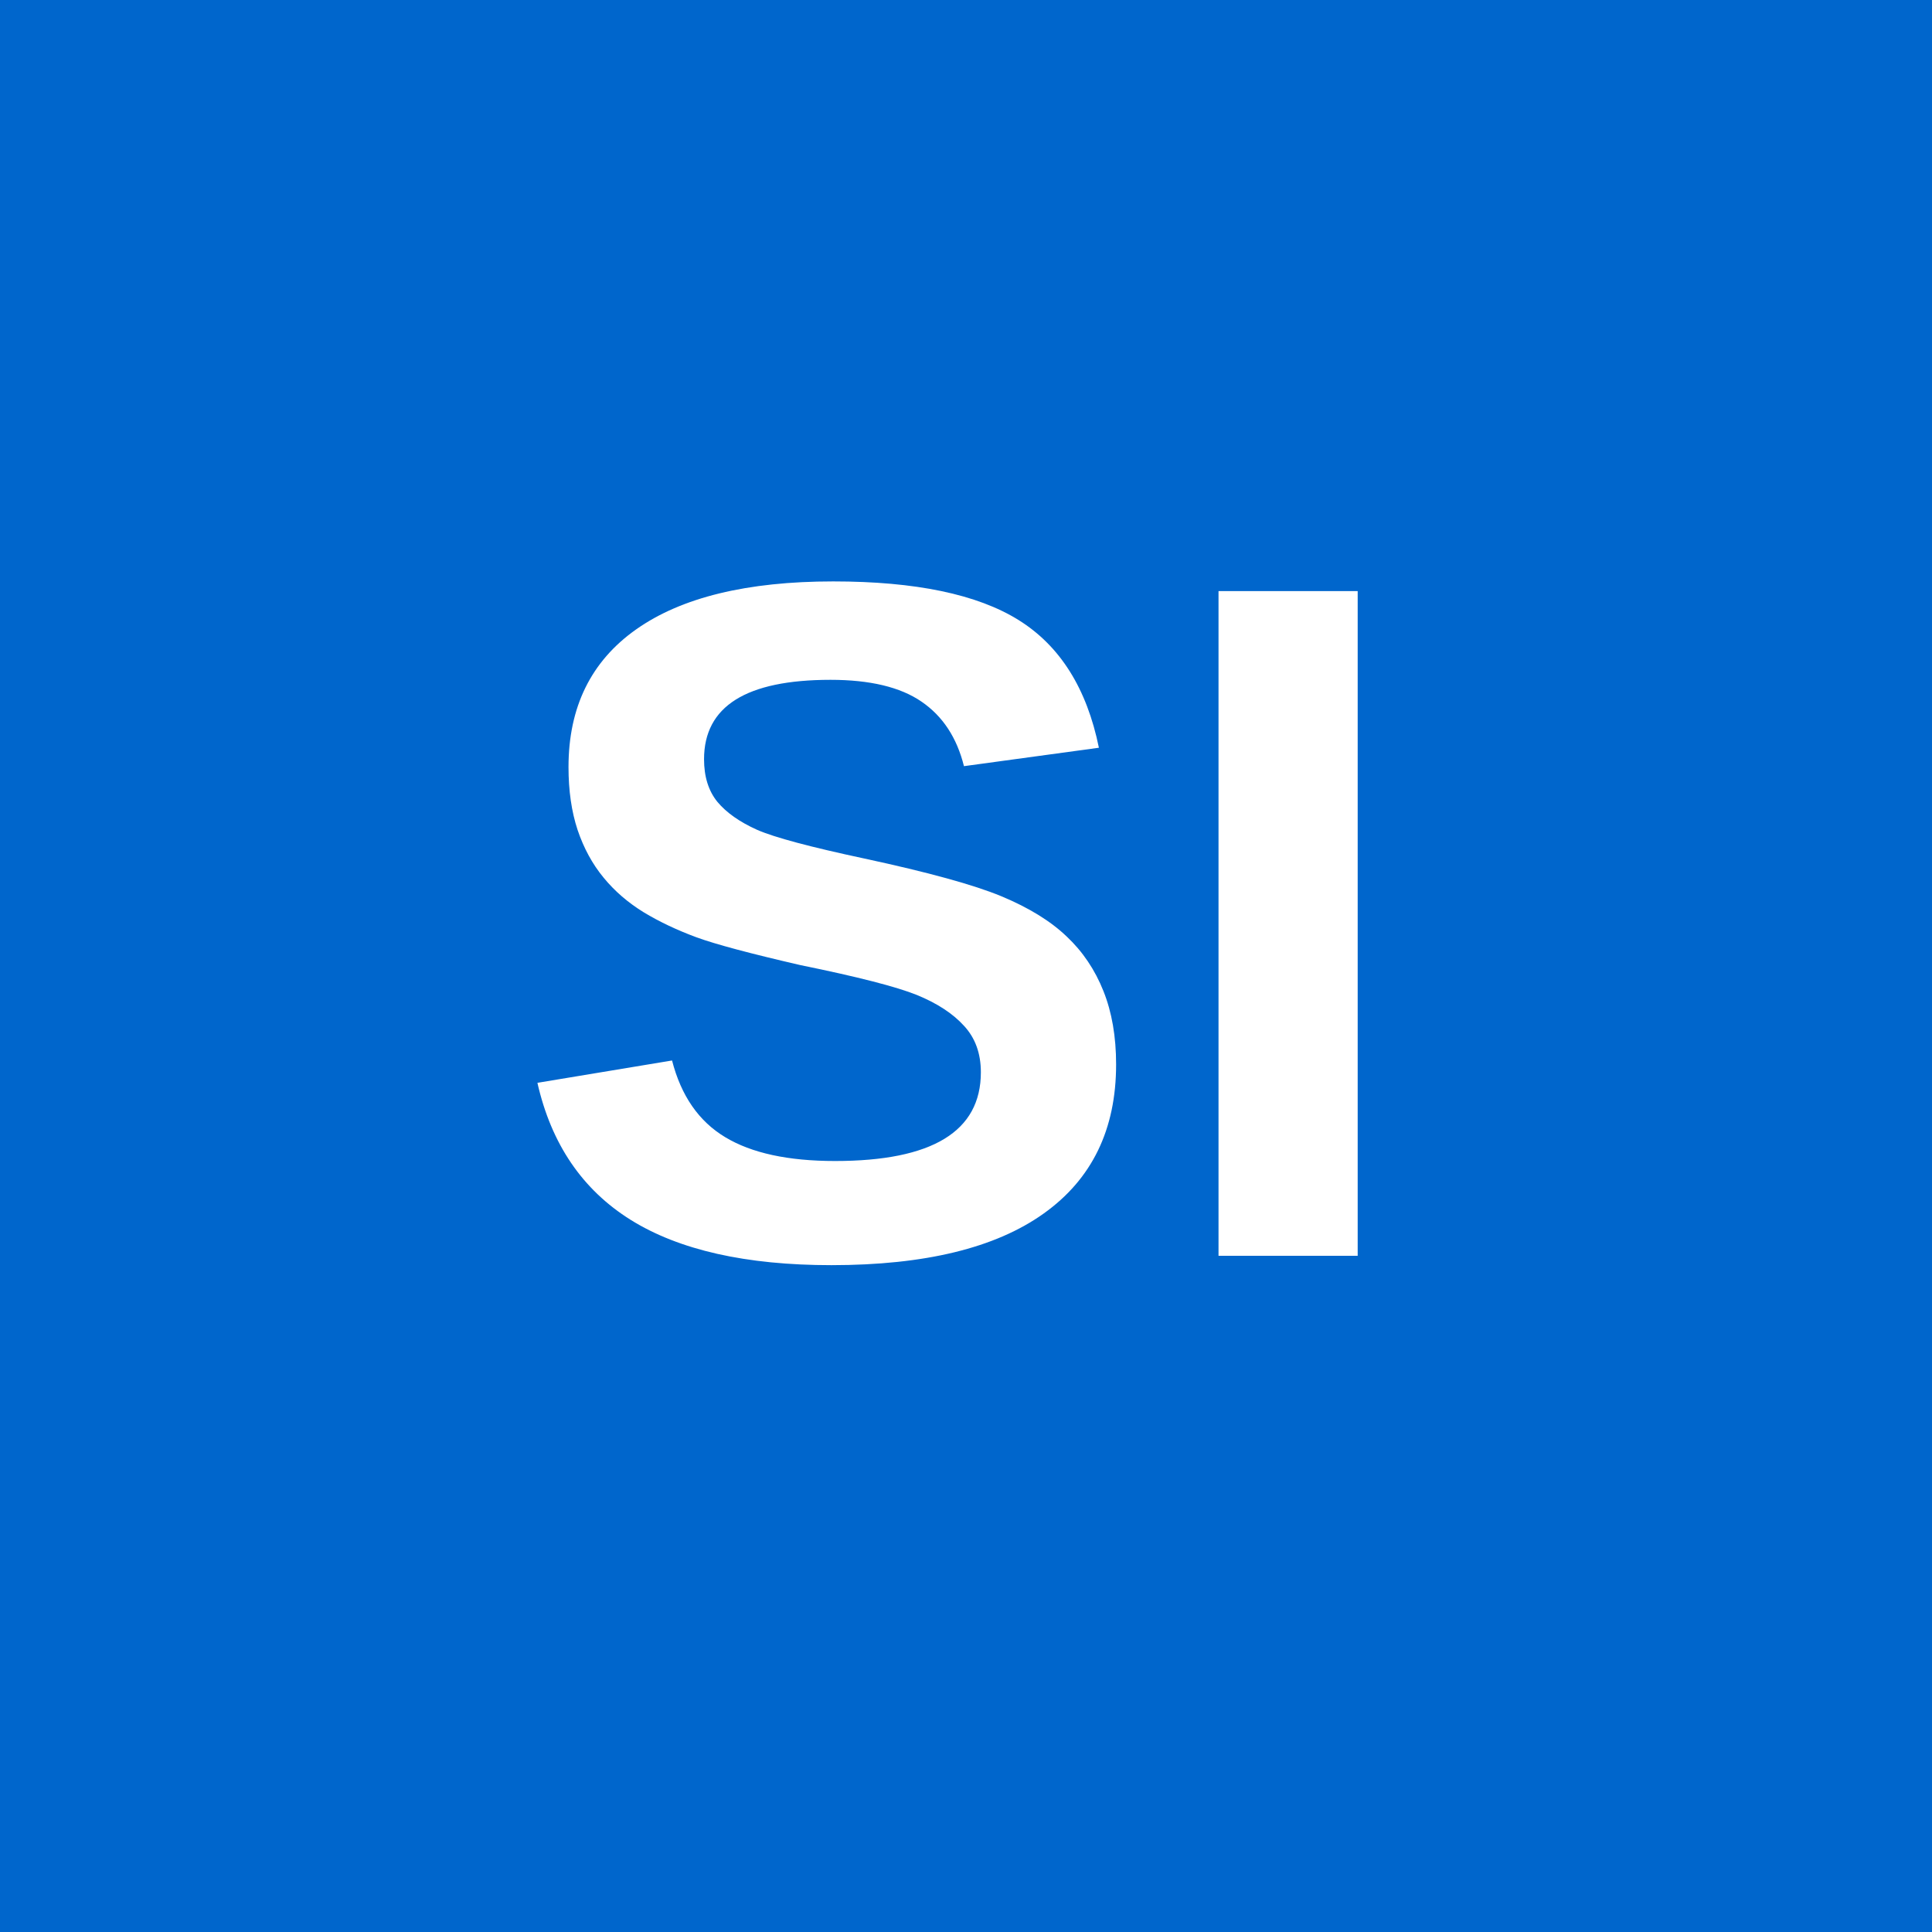
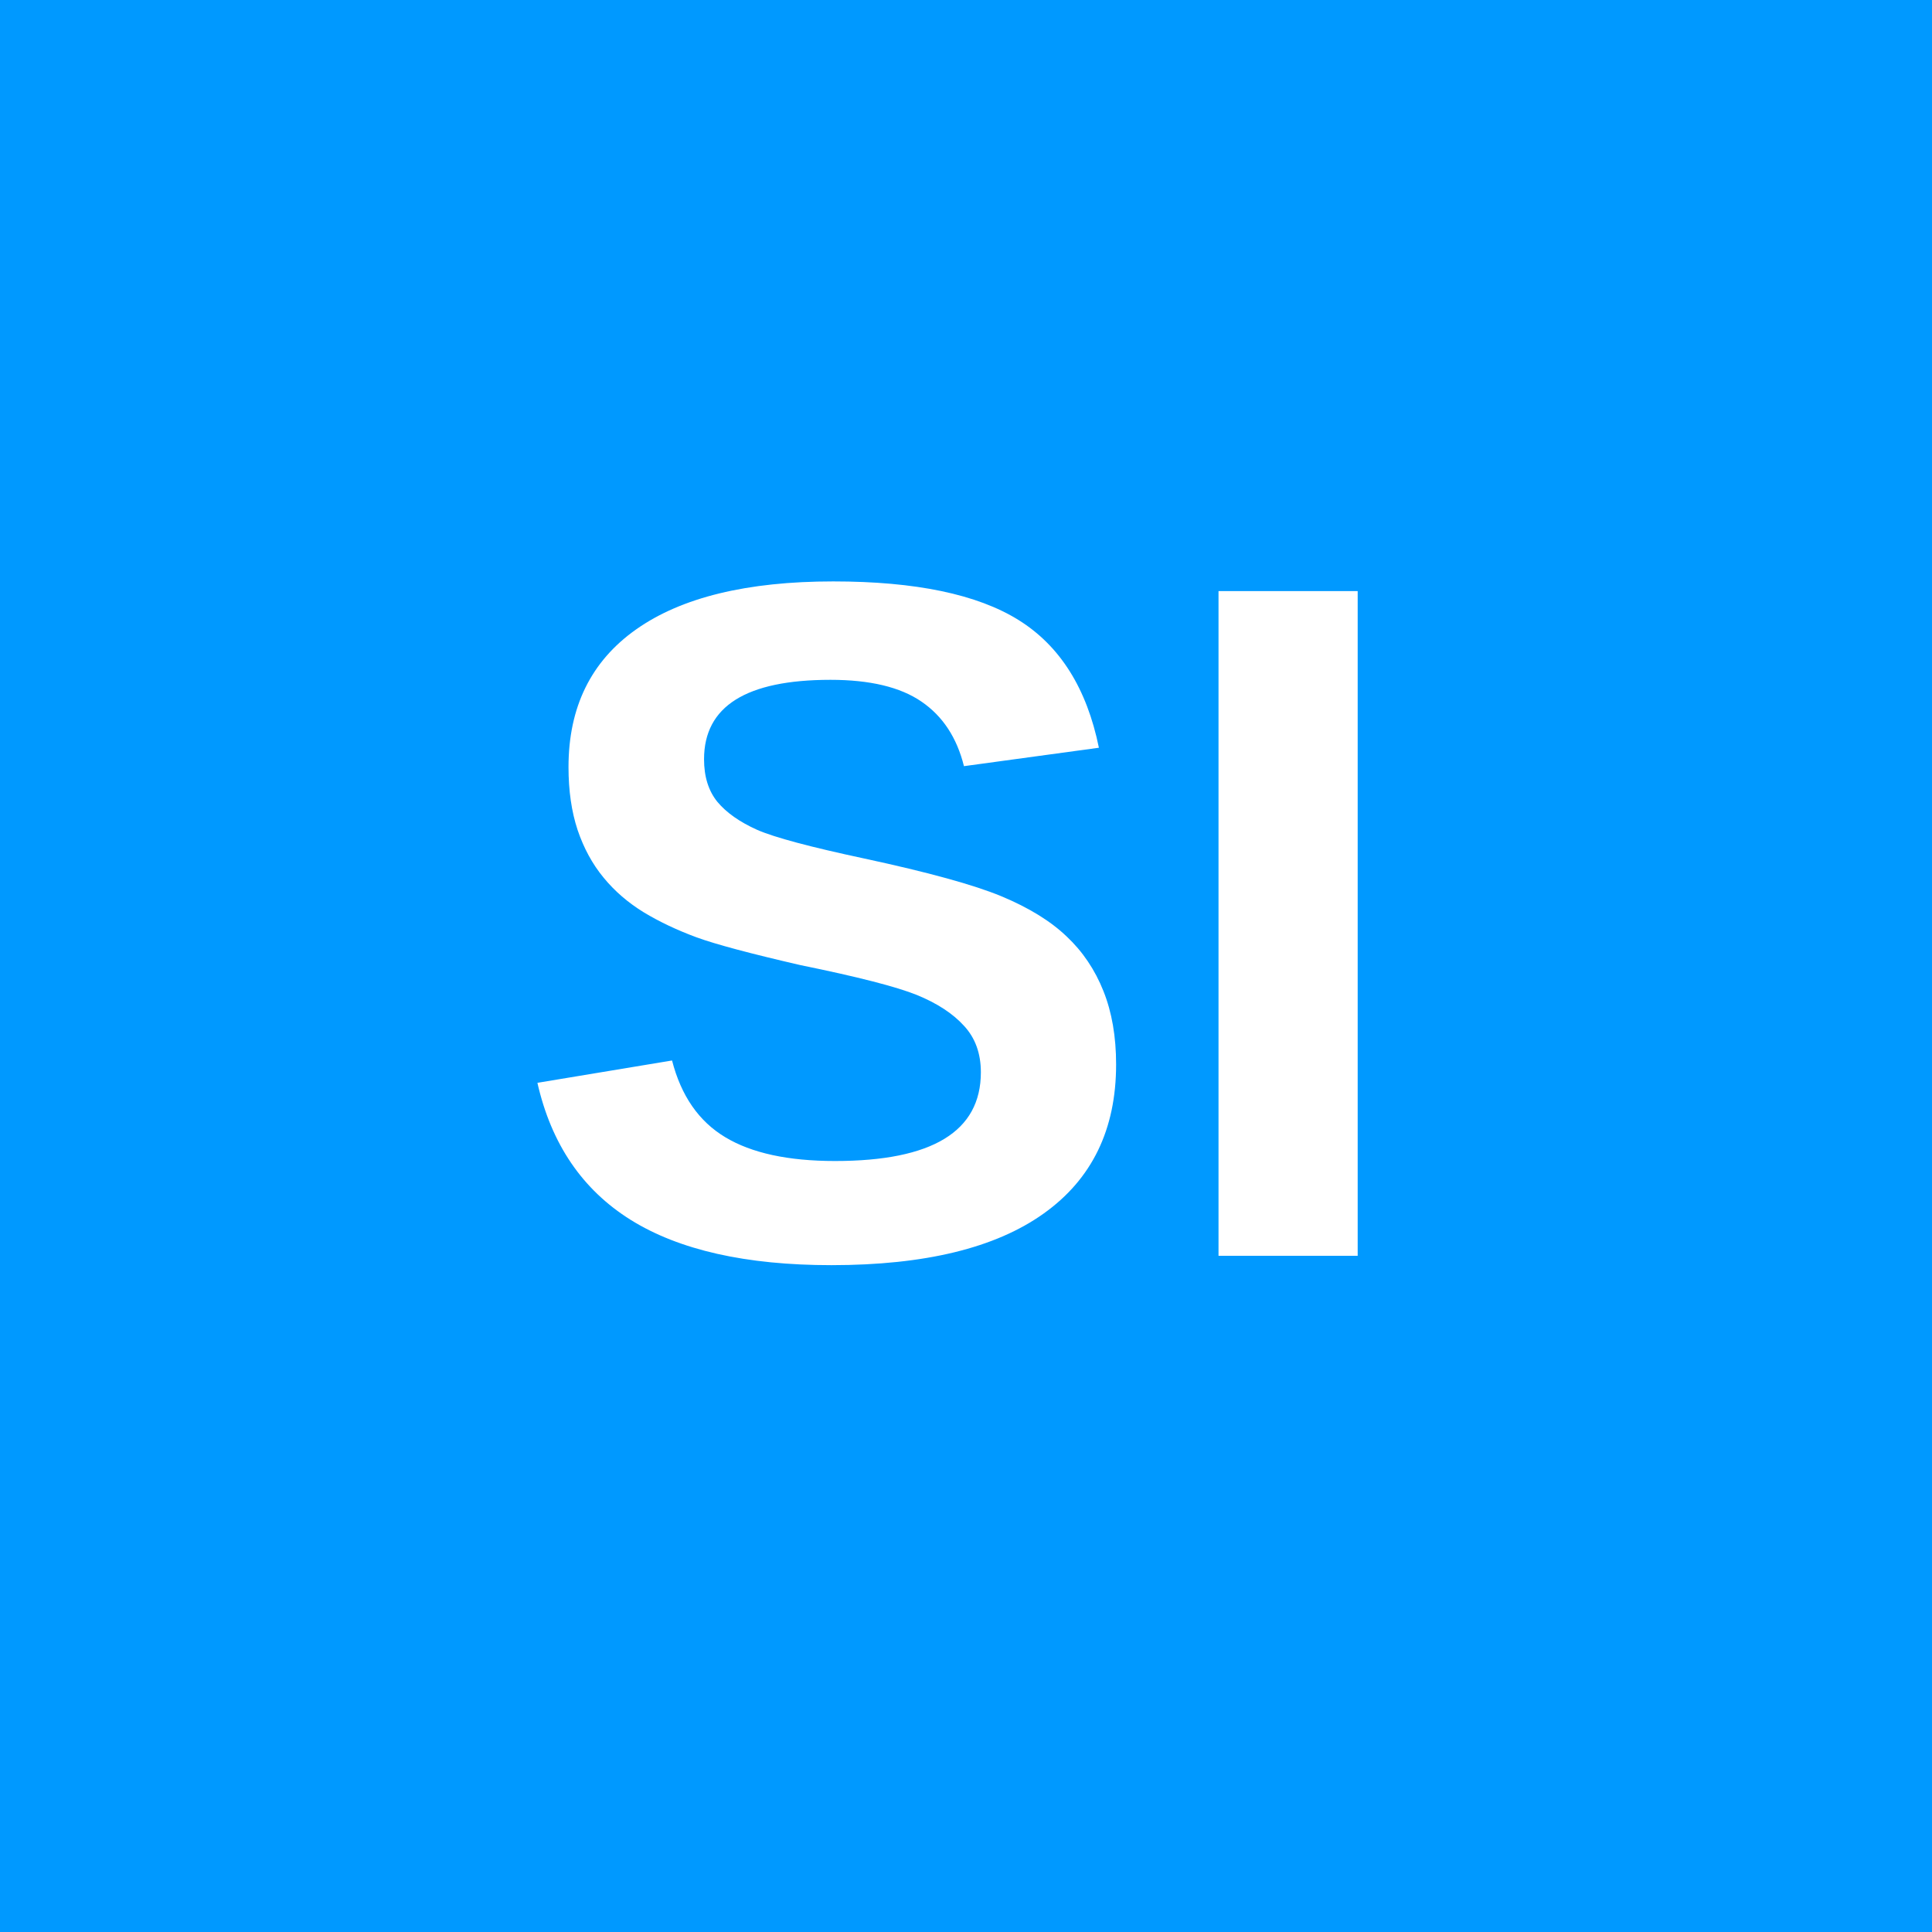
<svg xmlns="http://www.w3.org/2000/svg" viewBox="0 0 100 100">
-   <rect width="100" height="100" fill="#0066CC" />
+   <rect width="100" height="100" fill="#0099FF" />
  <text x="50" y="65" font-family="Arial, sans-serif" font-size="50" font-weight="bold" fill="white" text-anchor="middle">SI</text>
</svg>
